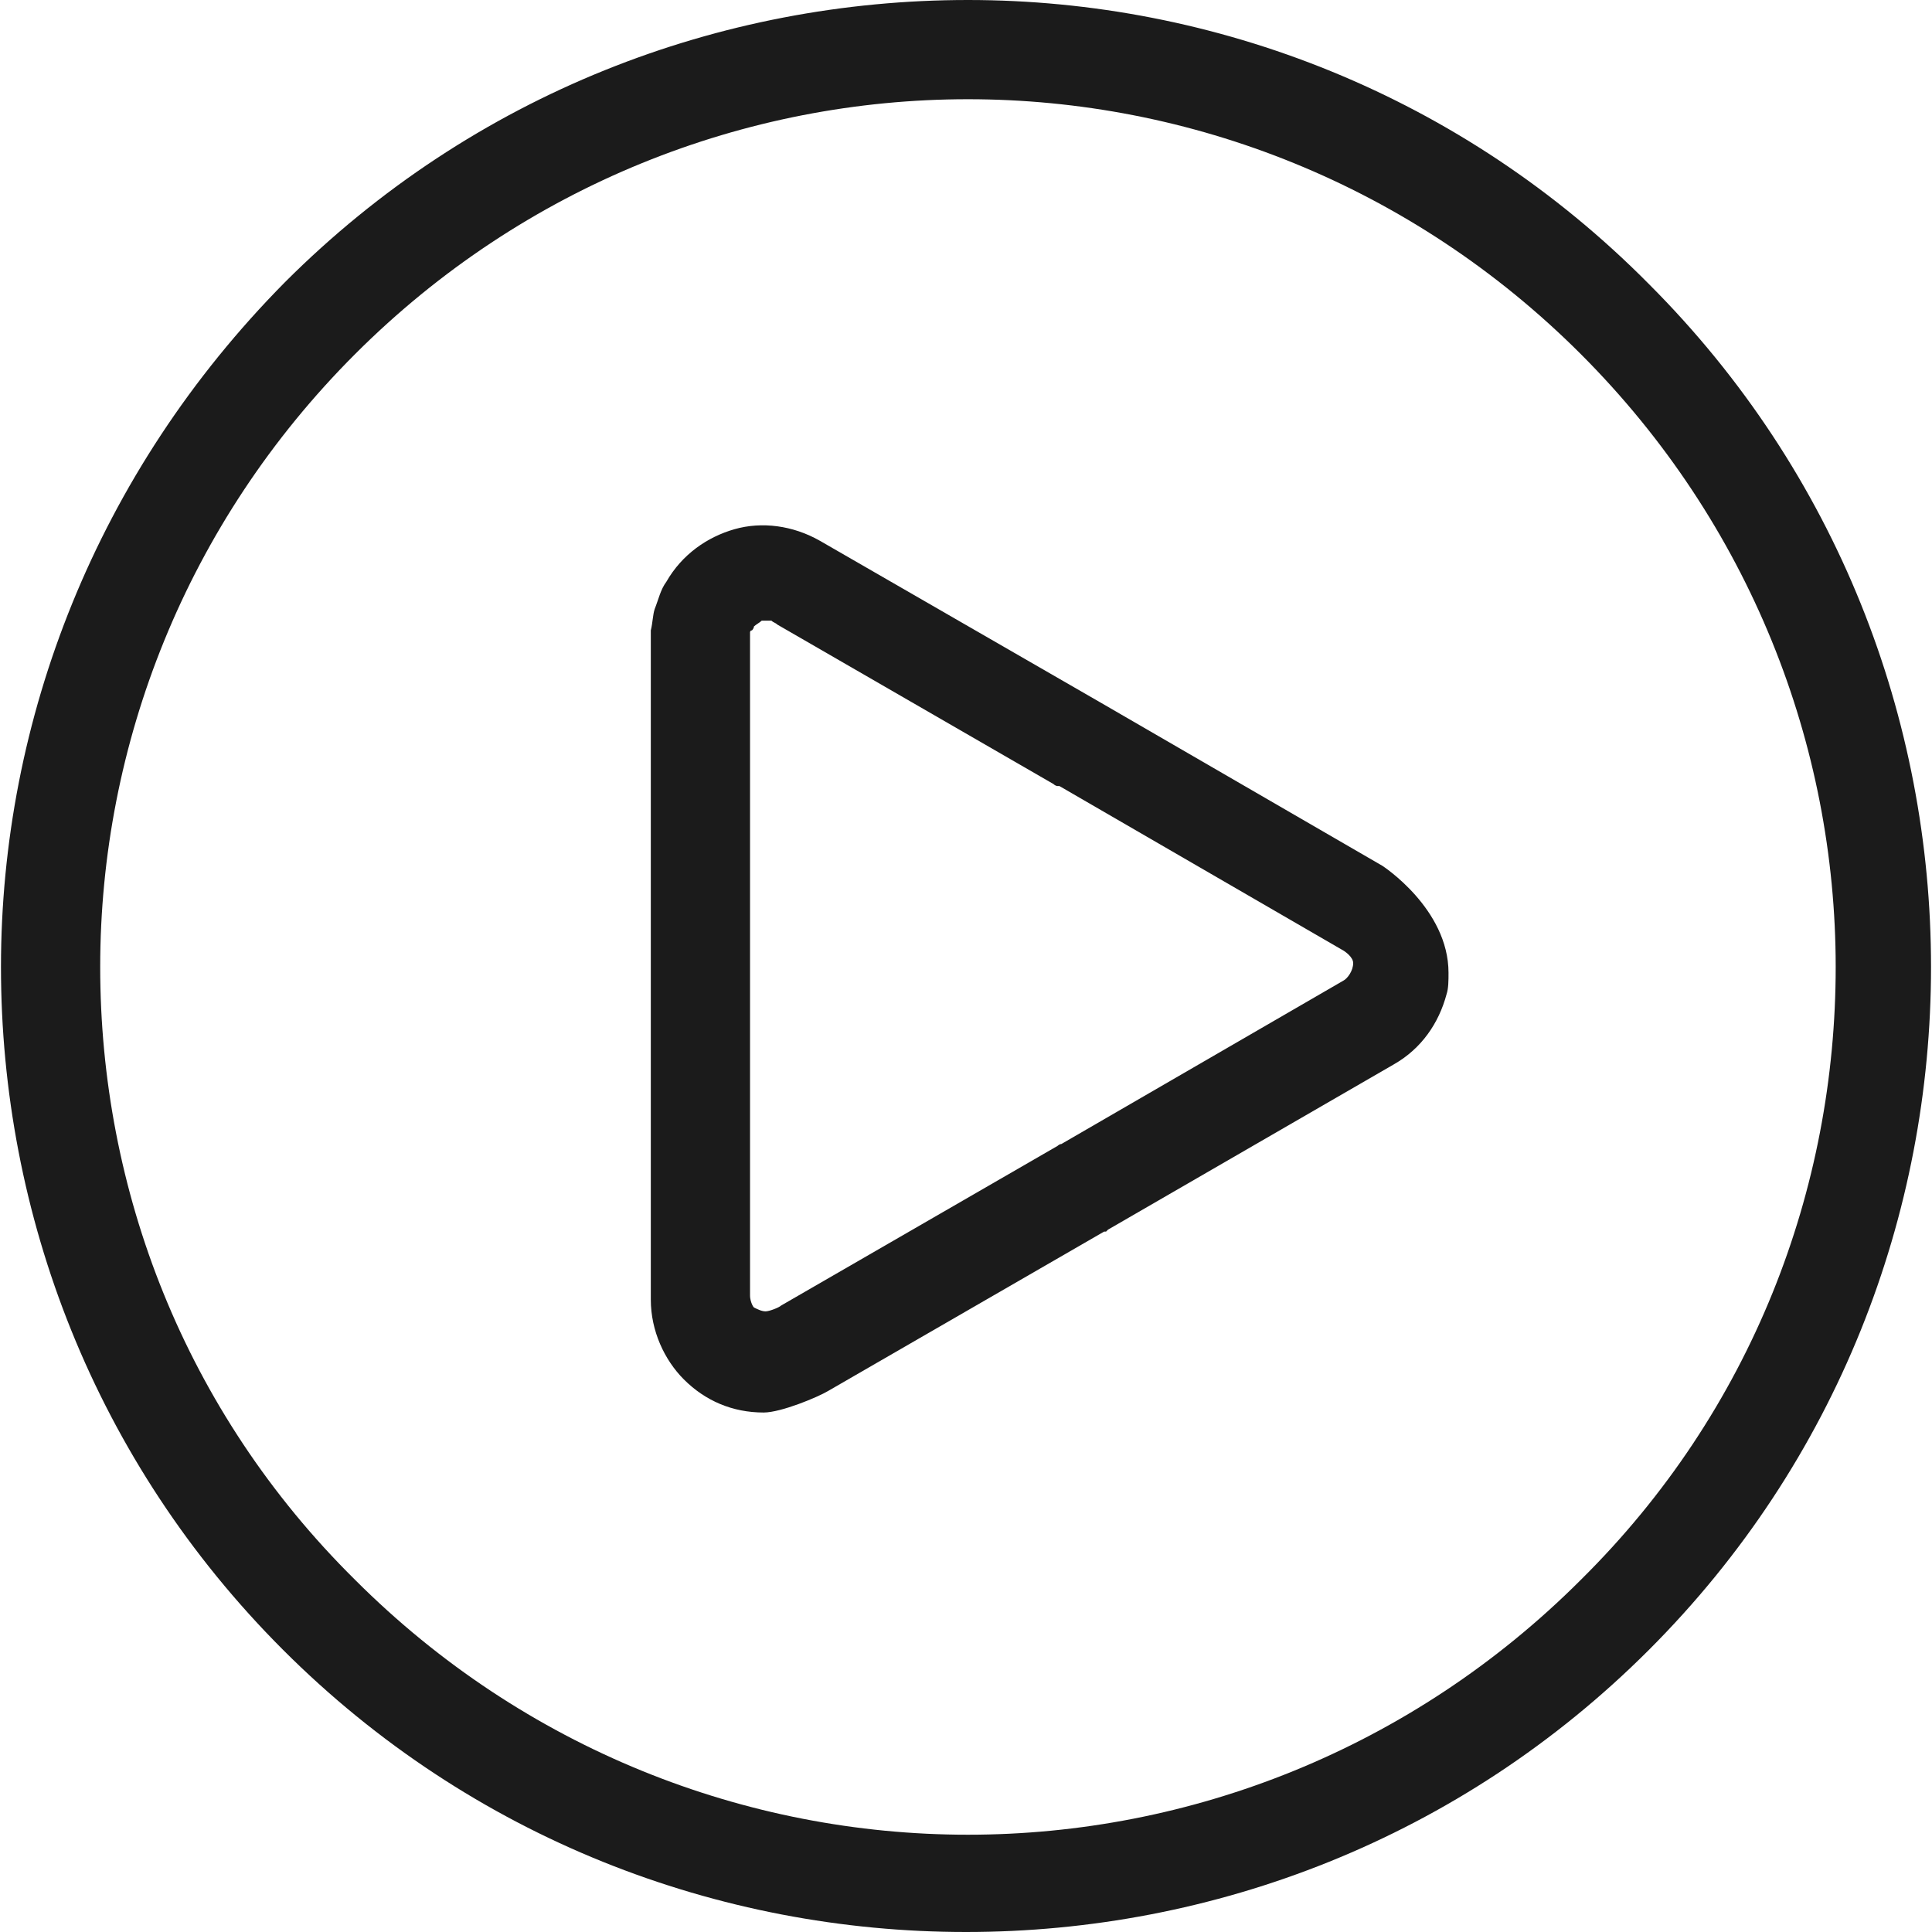
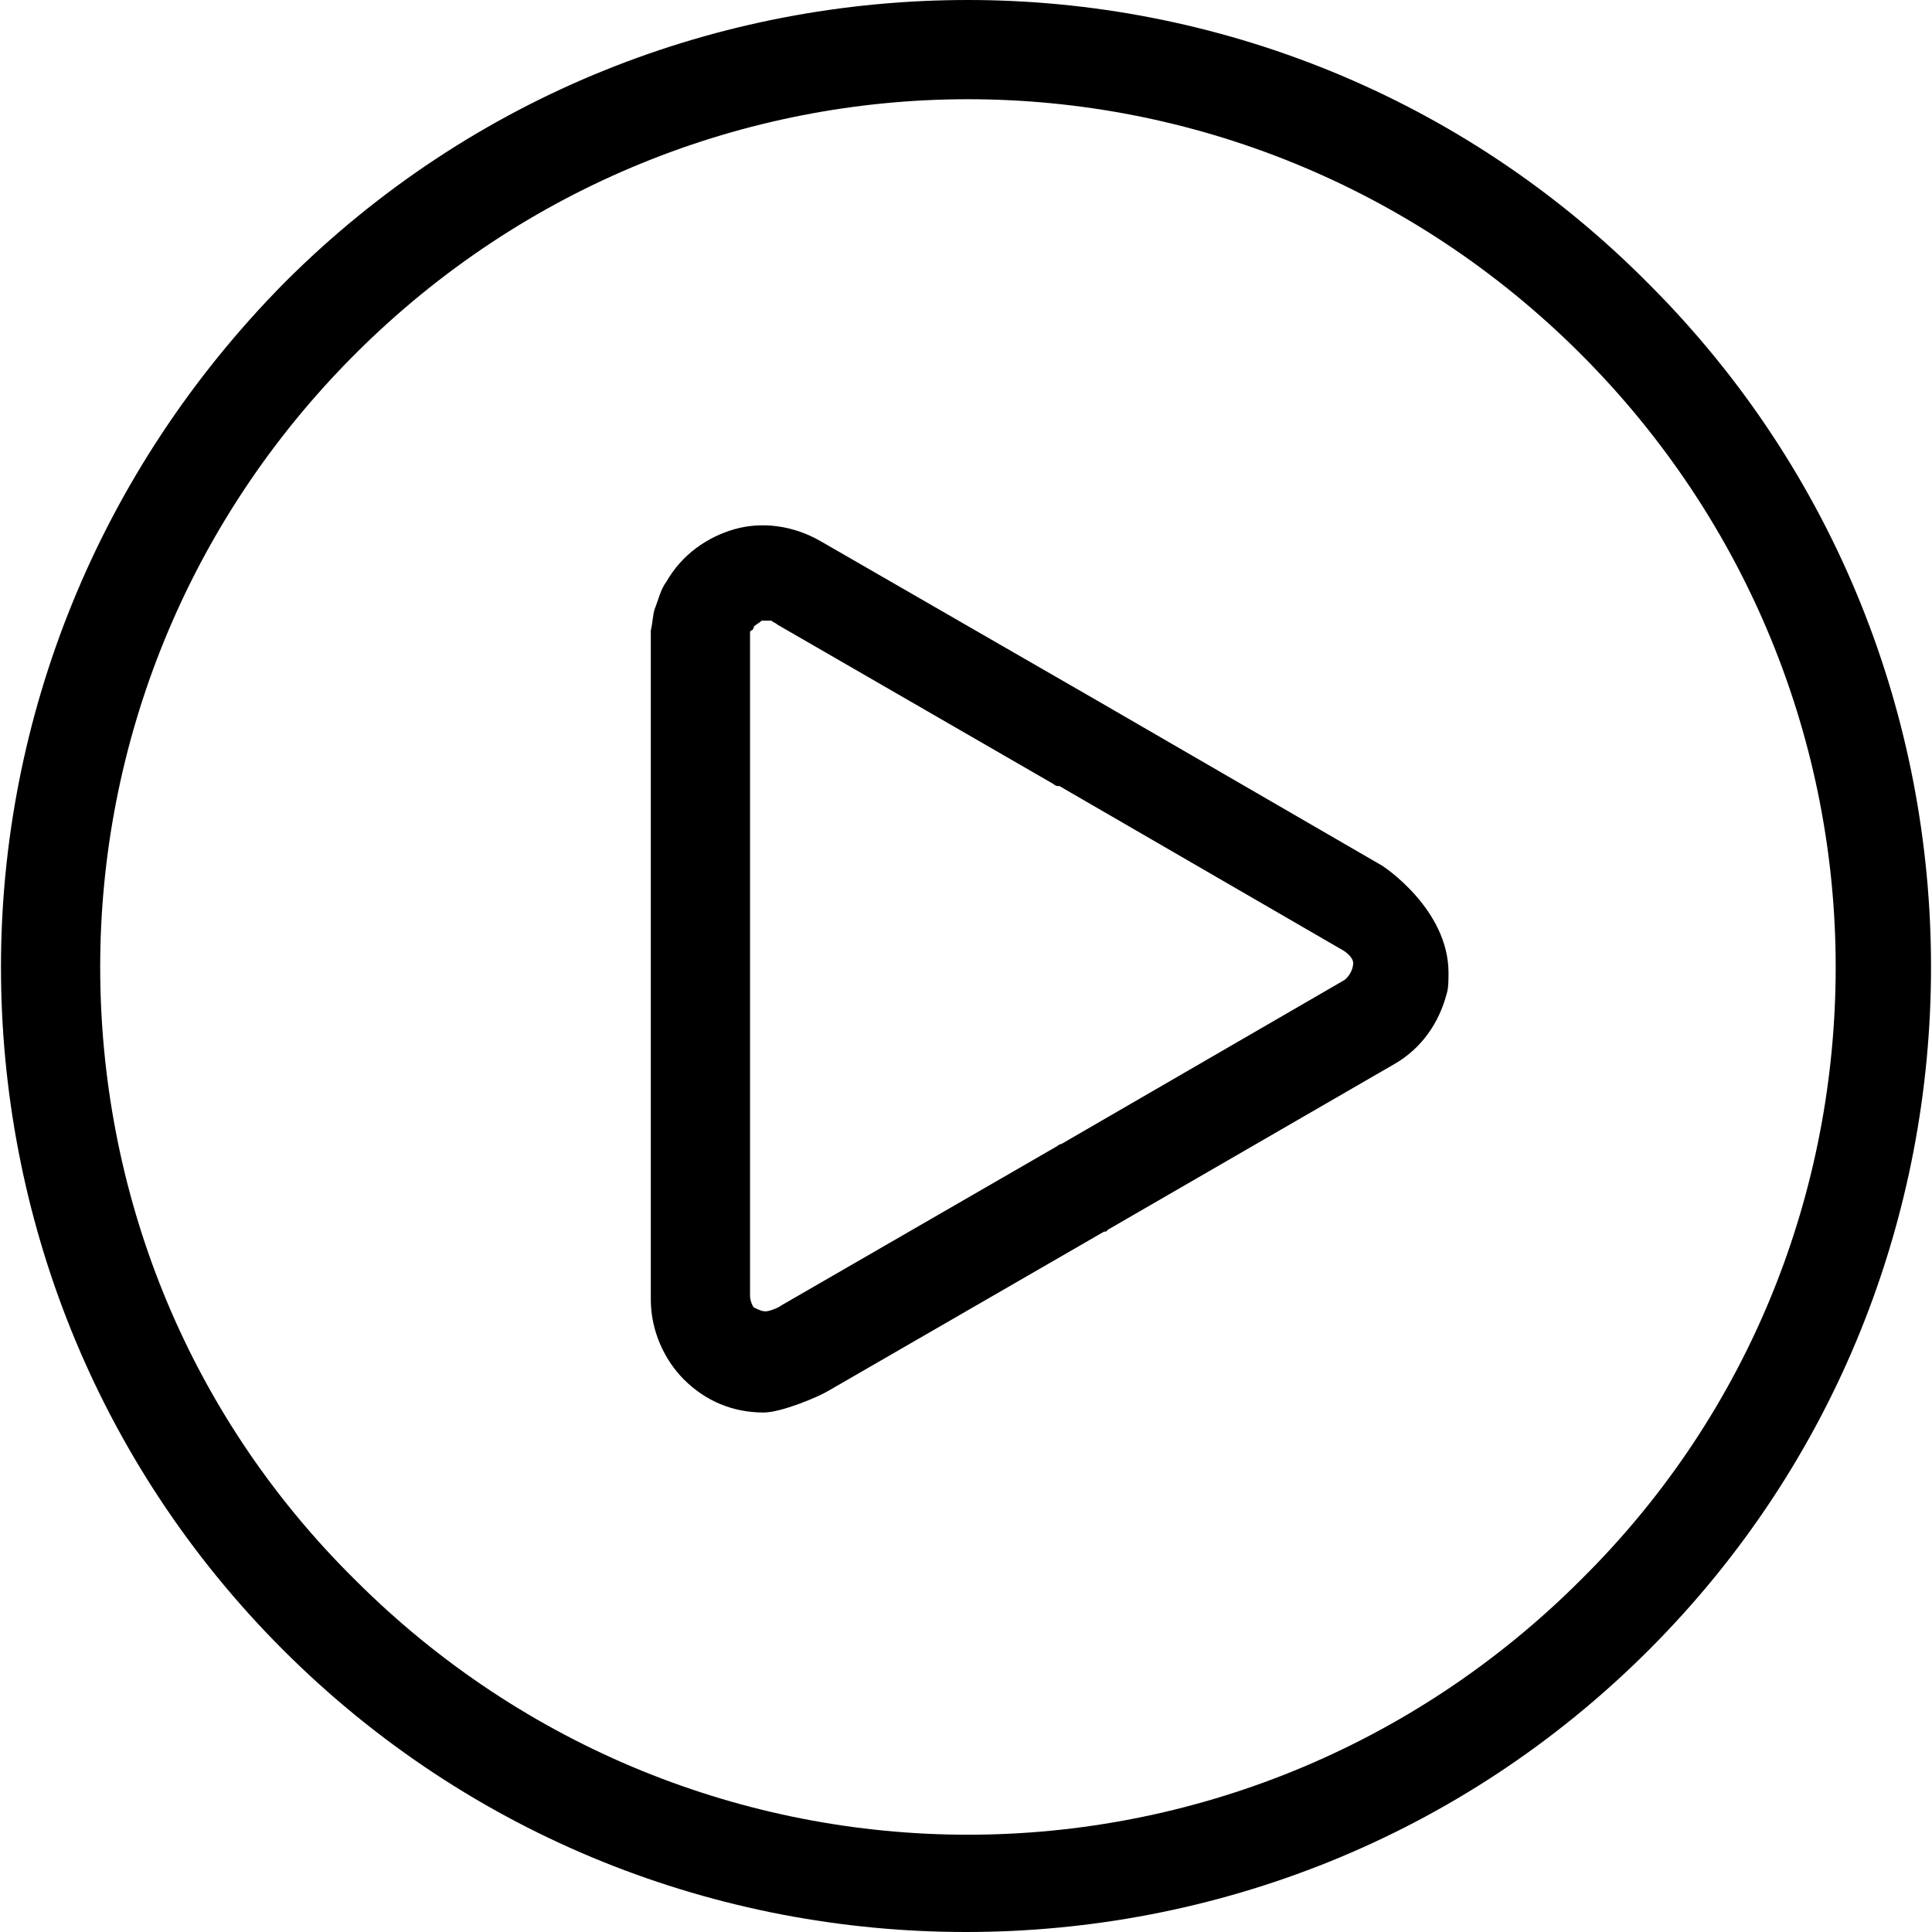
<svg xmlns="http://www.w3.org/2000/svg" viewBox="0 0 397.2 397.2">
-   <g fill="#1b1b1b">
-     <path d="M284.2 178l-58-33.6-57.6-33.2c-5.6-3.2-12-4-17.6-2.4-5.6 1.6-10.8 5.2-14 10.8-1.2 1.6-1.6 3.6-2.4 5.6-.4 1.2-.4 2.8-.8 4.4v137.6c0 6.4 2.8 12.4 6.8 16.4 4.4 4.4 10 6.8 16.4 6.8 3.6 0 11.2-3.2 13.2-4.4l56.8-32.8h.4l.4-.4 58.8-34c5.6-3.2 9.2-8.4 10.8-14.4.4-1.2.4-2.8.4-4.4 0-13.2-13.6-22-13.6-22zm-8 23.6l-58 33.6c-.4 0-.8.4-.8.4l-56.8 32.8c-.4.4-2.4 1.2-3.2 1.2s-1.6-.4-2.4-.8c-.4-.4-.8-1.6-.8-2.4V130s0-.4.4-.4c0 0 .4-.4.4-.8.4-.4 1.2-.8 1.6-1.2h2c.4.4.8.4 1.2.8l56.8 32.8c.4.4.8.4.8.4h.4l58 33.6c.8.4 2.4 1.6 2.4 2.8 0 1.6-1.2 3.2-2 3.6z" />
-     <path d="M339 58.4C300.6 19.6 249.8 0 199 0S97.4 19.2 58.6 58C19.8 97.2.2 148 .2 198.8s19.2 101.6 58 140.4 89.6 58 140.4 58c50.8 0 101.6-19.2 140.4-58 38.8-38.8 58-89.6 58-140.4S377.8 97.2 339 58.4zm-14 266.4c-34.8 34.8-80.4 52.4-126 52.4-45.6 0-91.2-17.6-126-52.4-35.2-34.8-52.4-80.4-52.4-126 0-45.6 17.6-91.2 52.4-126s80.4-52.4 126-52.4c45.6 0 91.2 17.6 126 52.4s52.4 80.4 52.4 126c0 45.6-17.2 91.2-52.4 126z" />
-   </g>
+   <path d="M284.2 178l-58-33.6-57.6-33.2c-5.6-3.2-12-4-17.6-2.4-5.6 1.6-10.8 5.2-14 10.8-1.2 1.6-1.6 3.6-2.4 5.6-.4 1.2-.4 2.8-.8 4.4v137.6c0 6.4 2.8 12.4 6.8 16.4 4.4 4.4 10 6.8 16.4 6.8 3.6 0 11.2-3.2 13.2-4.4l56.8-32.8h.4l.4-.4 58.8-34c5.6-3.2 9.2-8.4 10.8-14.4.4-1.2.4-2.8.4-4.4 0-13.2-13.6-22-13.6-22zm-8 23.6l-58 33.6c-.4 0-.8.4-.8.4l-56.8 32.8c-.4.4-2.4 1.2-3.2 1.2s-1.6-.4-2.4-.8c-.4-.4-.8-1.6-.8-2.4V130s0-.4.4-.4c0 0 .4-.4.4-.8.4-.4 1.2-.8 1.6-1.2h2c.4.4.8.4 1.2.8l56.8 32.8c.4.4.8.4.8.4h.4l58 33.6c.8.4 2.4 1.6 2.4 2.8 0 1.6-1.2 3.2-2 3.6z" />
+   <path d="M339 58.4C300.6 19.6 249.8 0 199 0S97.4 19.2 58.6 58C19.8 97.2.2 148 .2 198.8s19.2 101.6 58 140.4 89.6 58 140.4 58c50.8 0 101.6-19.2 140.4-58 38.8-38.8 58-89.6 58-140.4S377.8 97.2 339 58.4zm-14 266.4c-34.8 34.8-80.4 52.4-126 52.4-45.6 0-91.2-17.6-126-52.4-35.2-34.8-52.4-80.4-52.4-126 0-45.6 17.6-91.2 52.4-126s80.4-52.4 126-52.4c45.6 0 91.2 17.6 126 52.4s52.4 80.4 52.4 126c0 45.6-17.2 91.2-52.4 126z" />
</svg>
